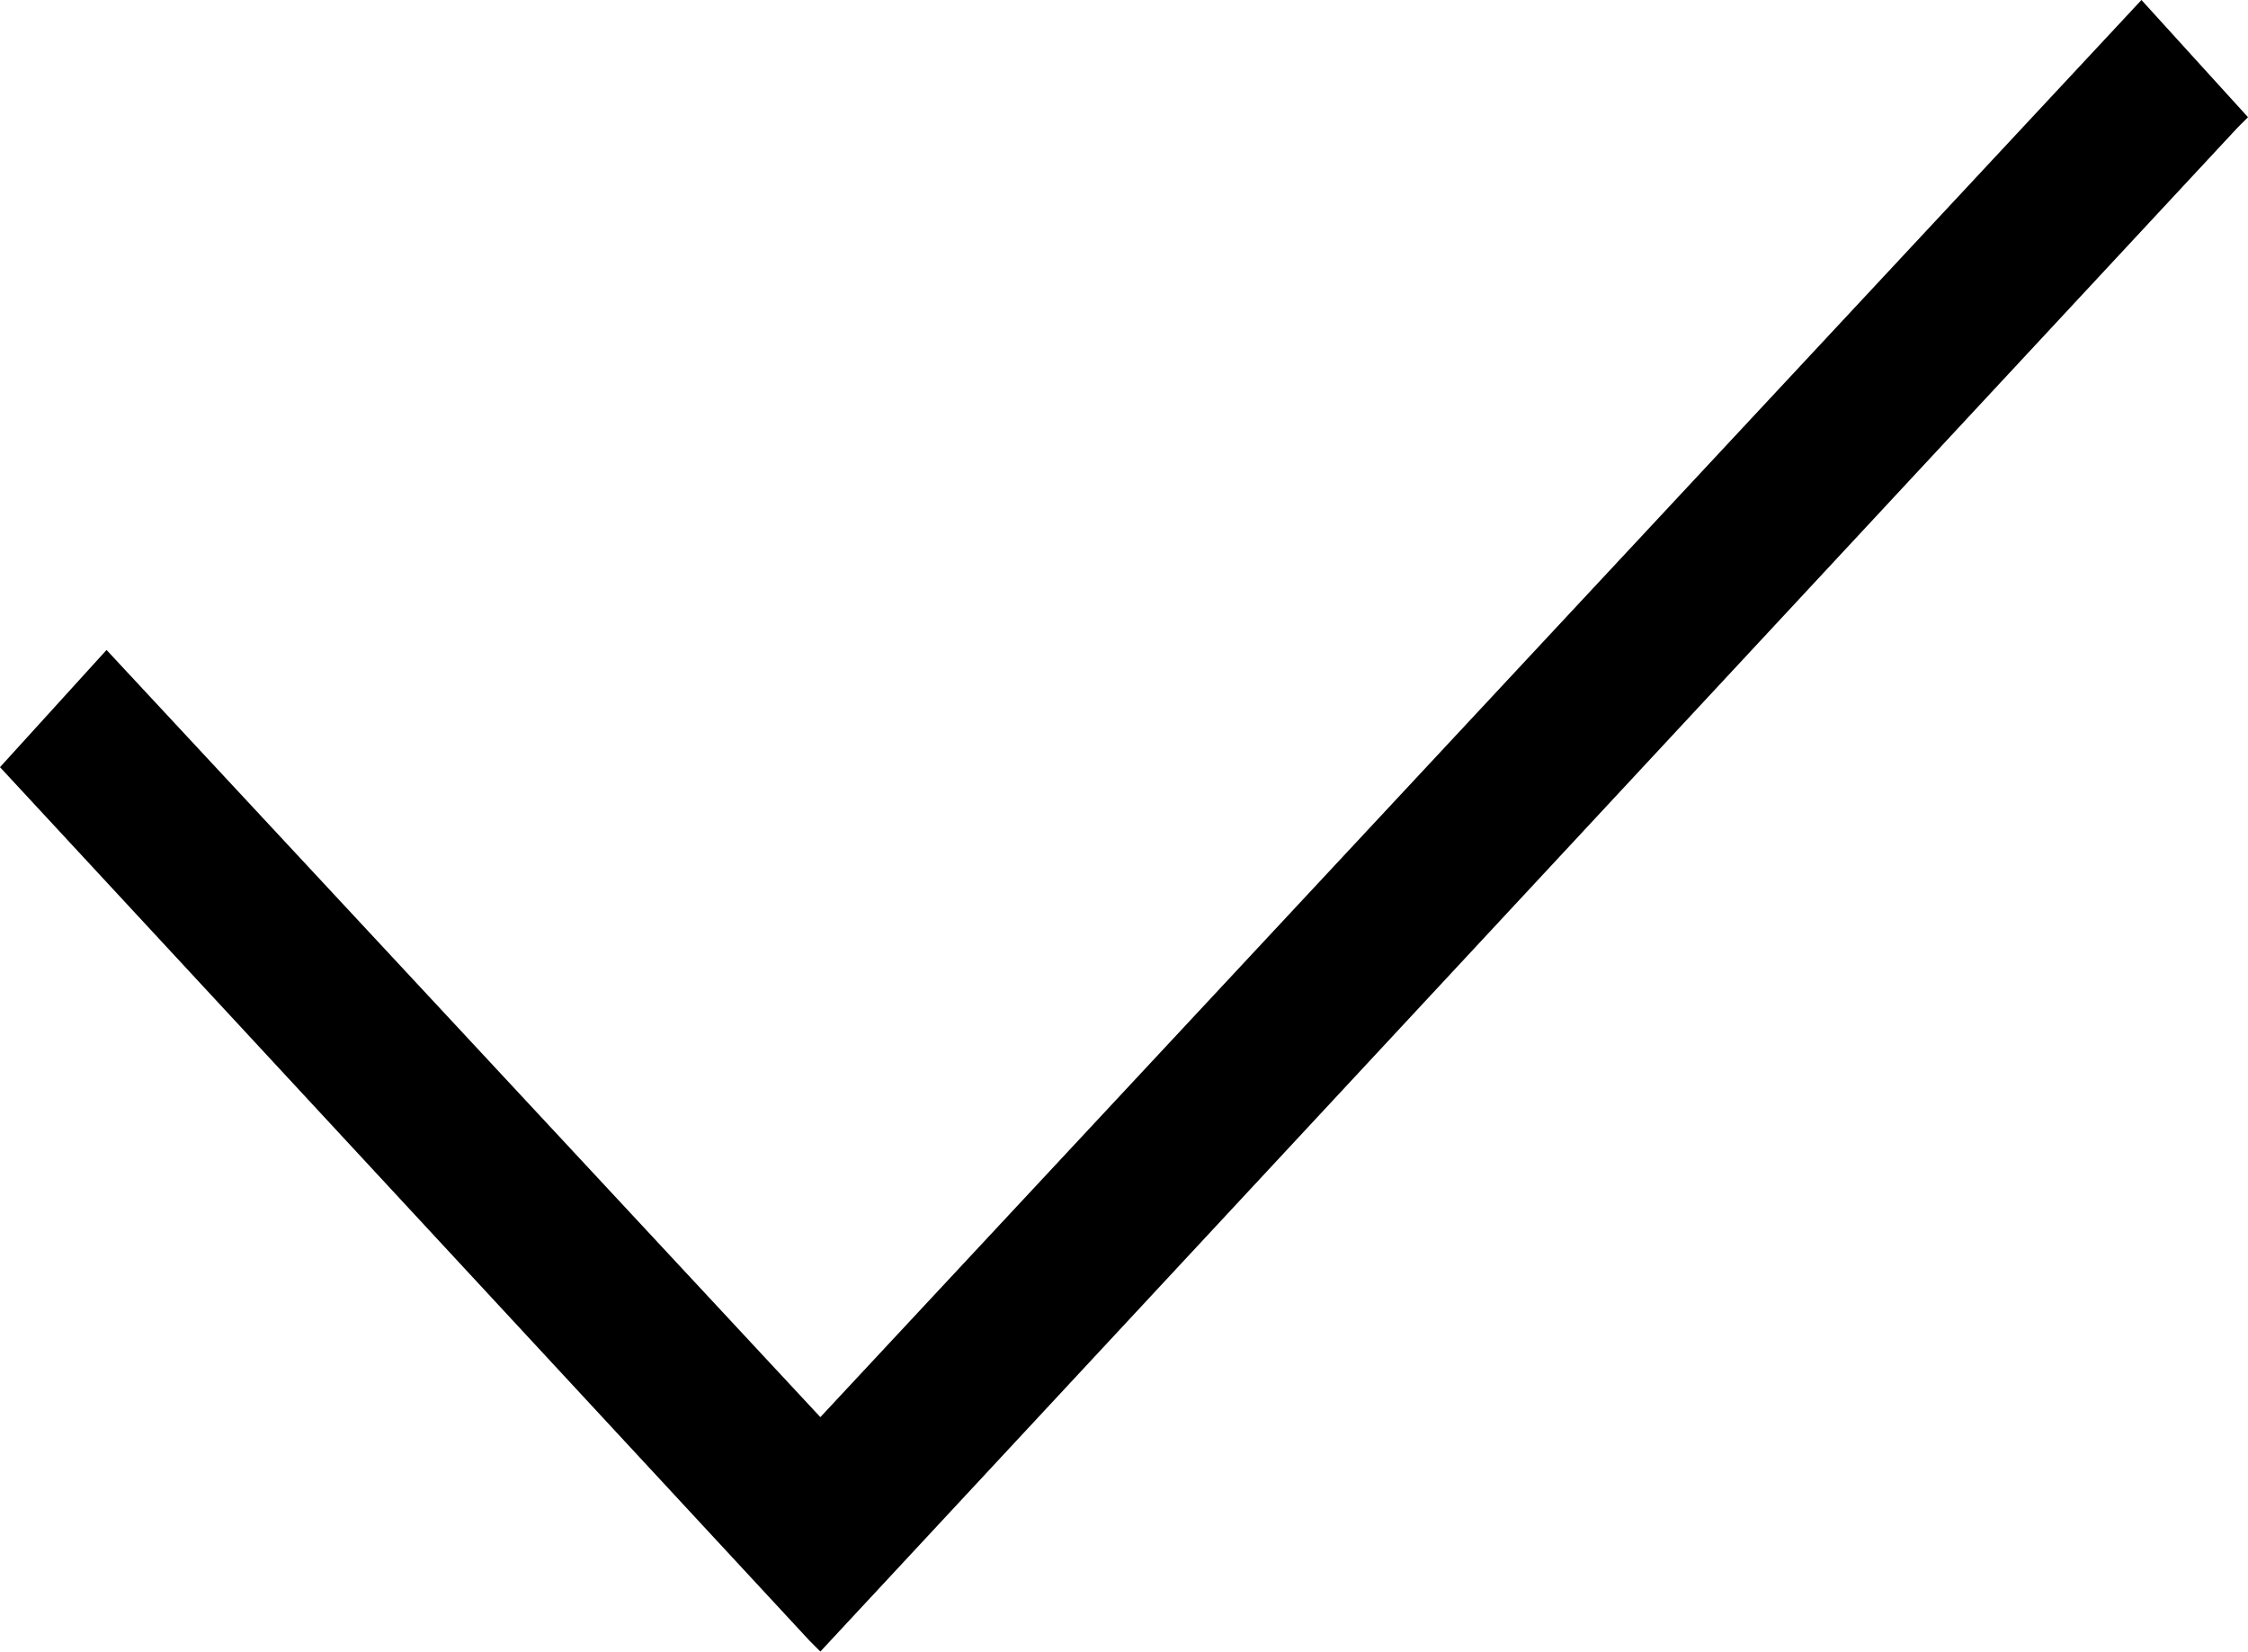
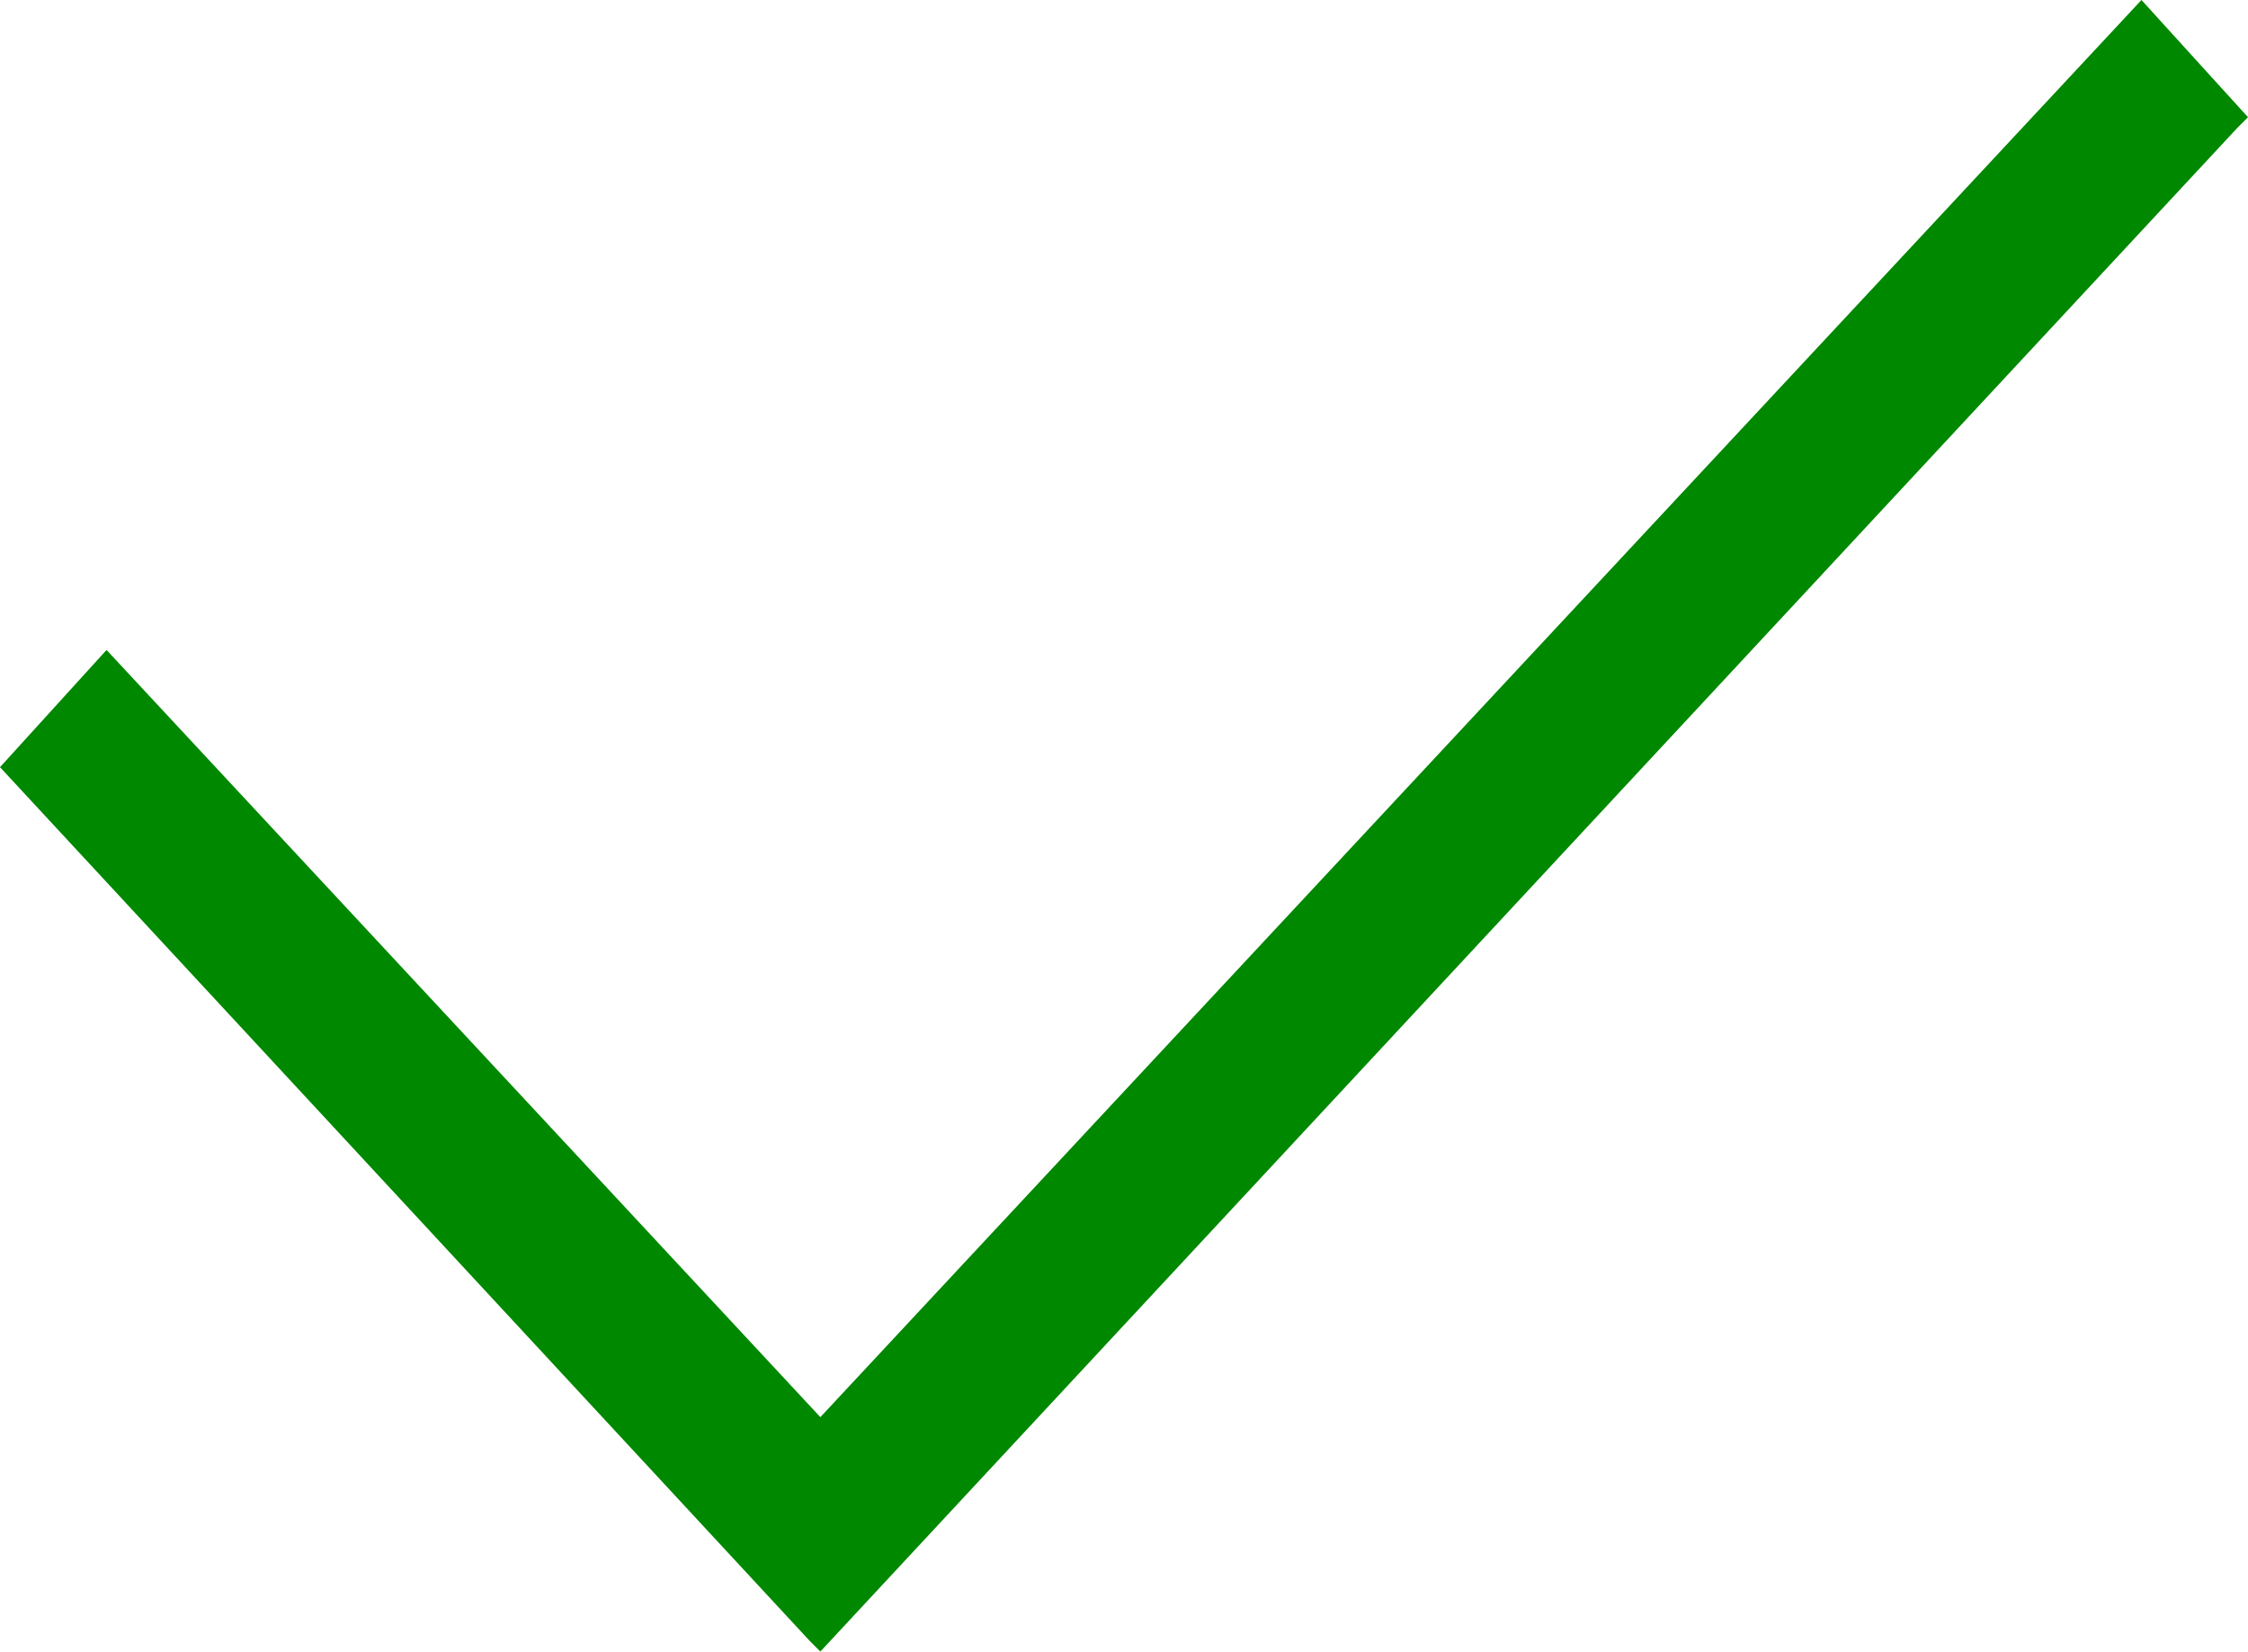
<svg xmlns="http://www.w3.org/2000/svg" version="1.1" id="Layer_1" x="0px" y="0px" viewBox="0 0 21.1 15.5" style="enable-background:new 0 0 21.1 15.5;" xml:space="preserve">
-   <polygon points="20.1,0 7.7,13.3 1,6.1 0,7.2 7.6,15.4 7.7,15.5 21,1.2 21.1,1.1 " />
+   <polygon fill="#080" points="20.1,0 7.7,13.3 1,6.1 0,7.2 7.6,15.4 7.7,15.5 21,1.2 21.1,1.1 " />
</svg>
